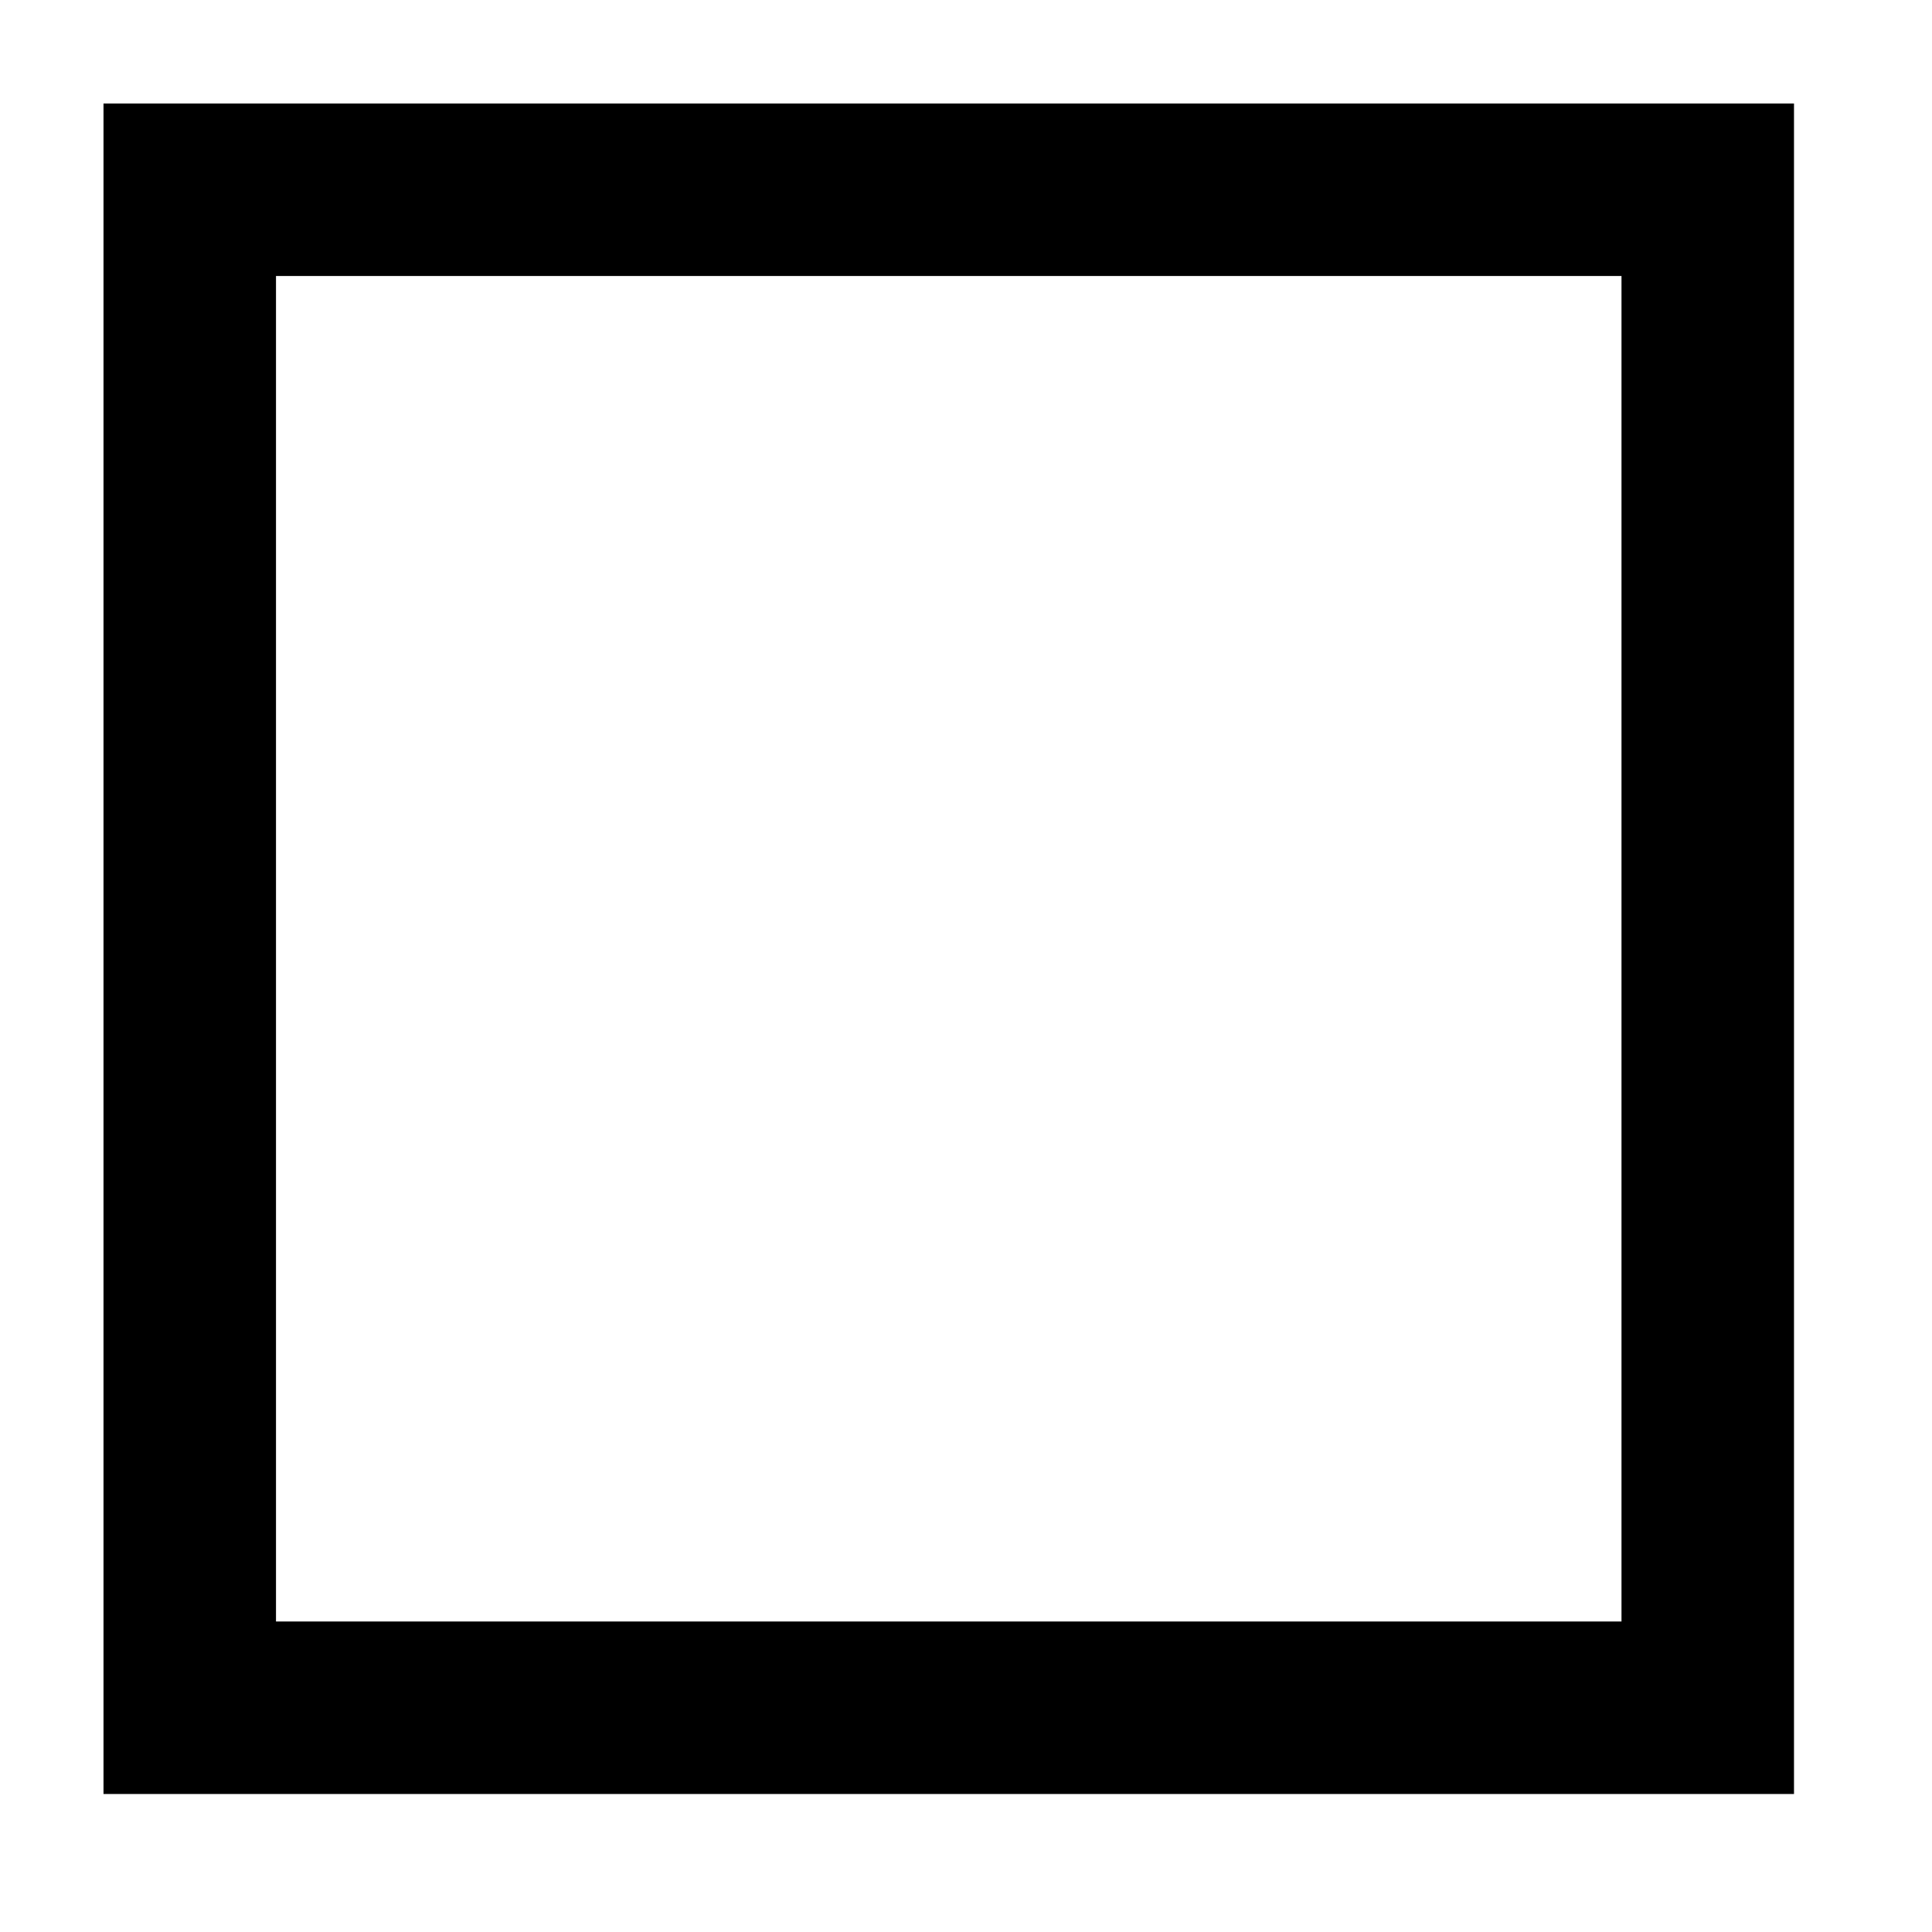
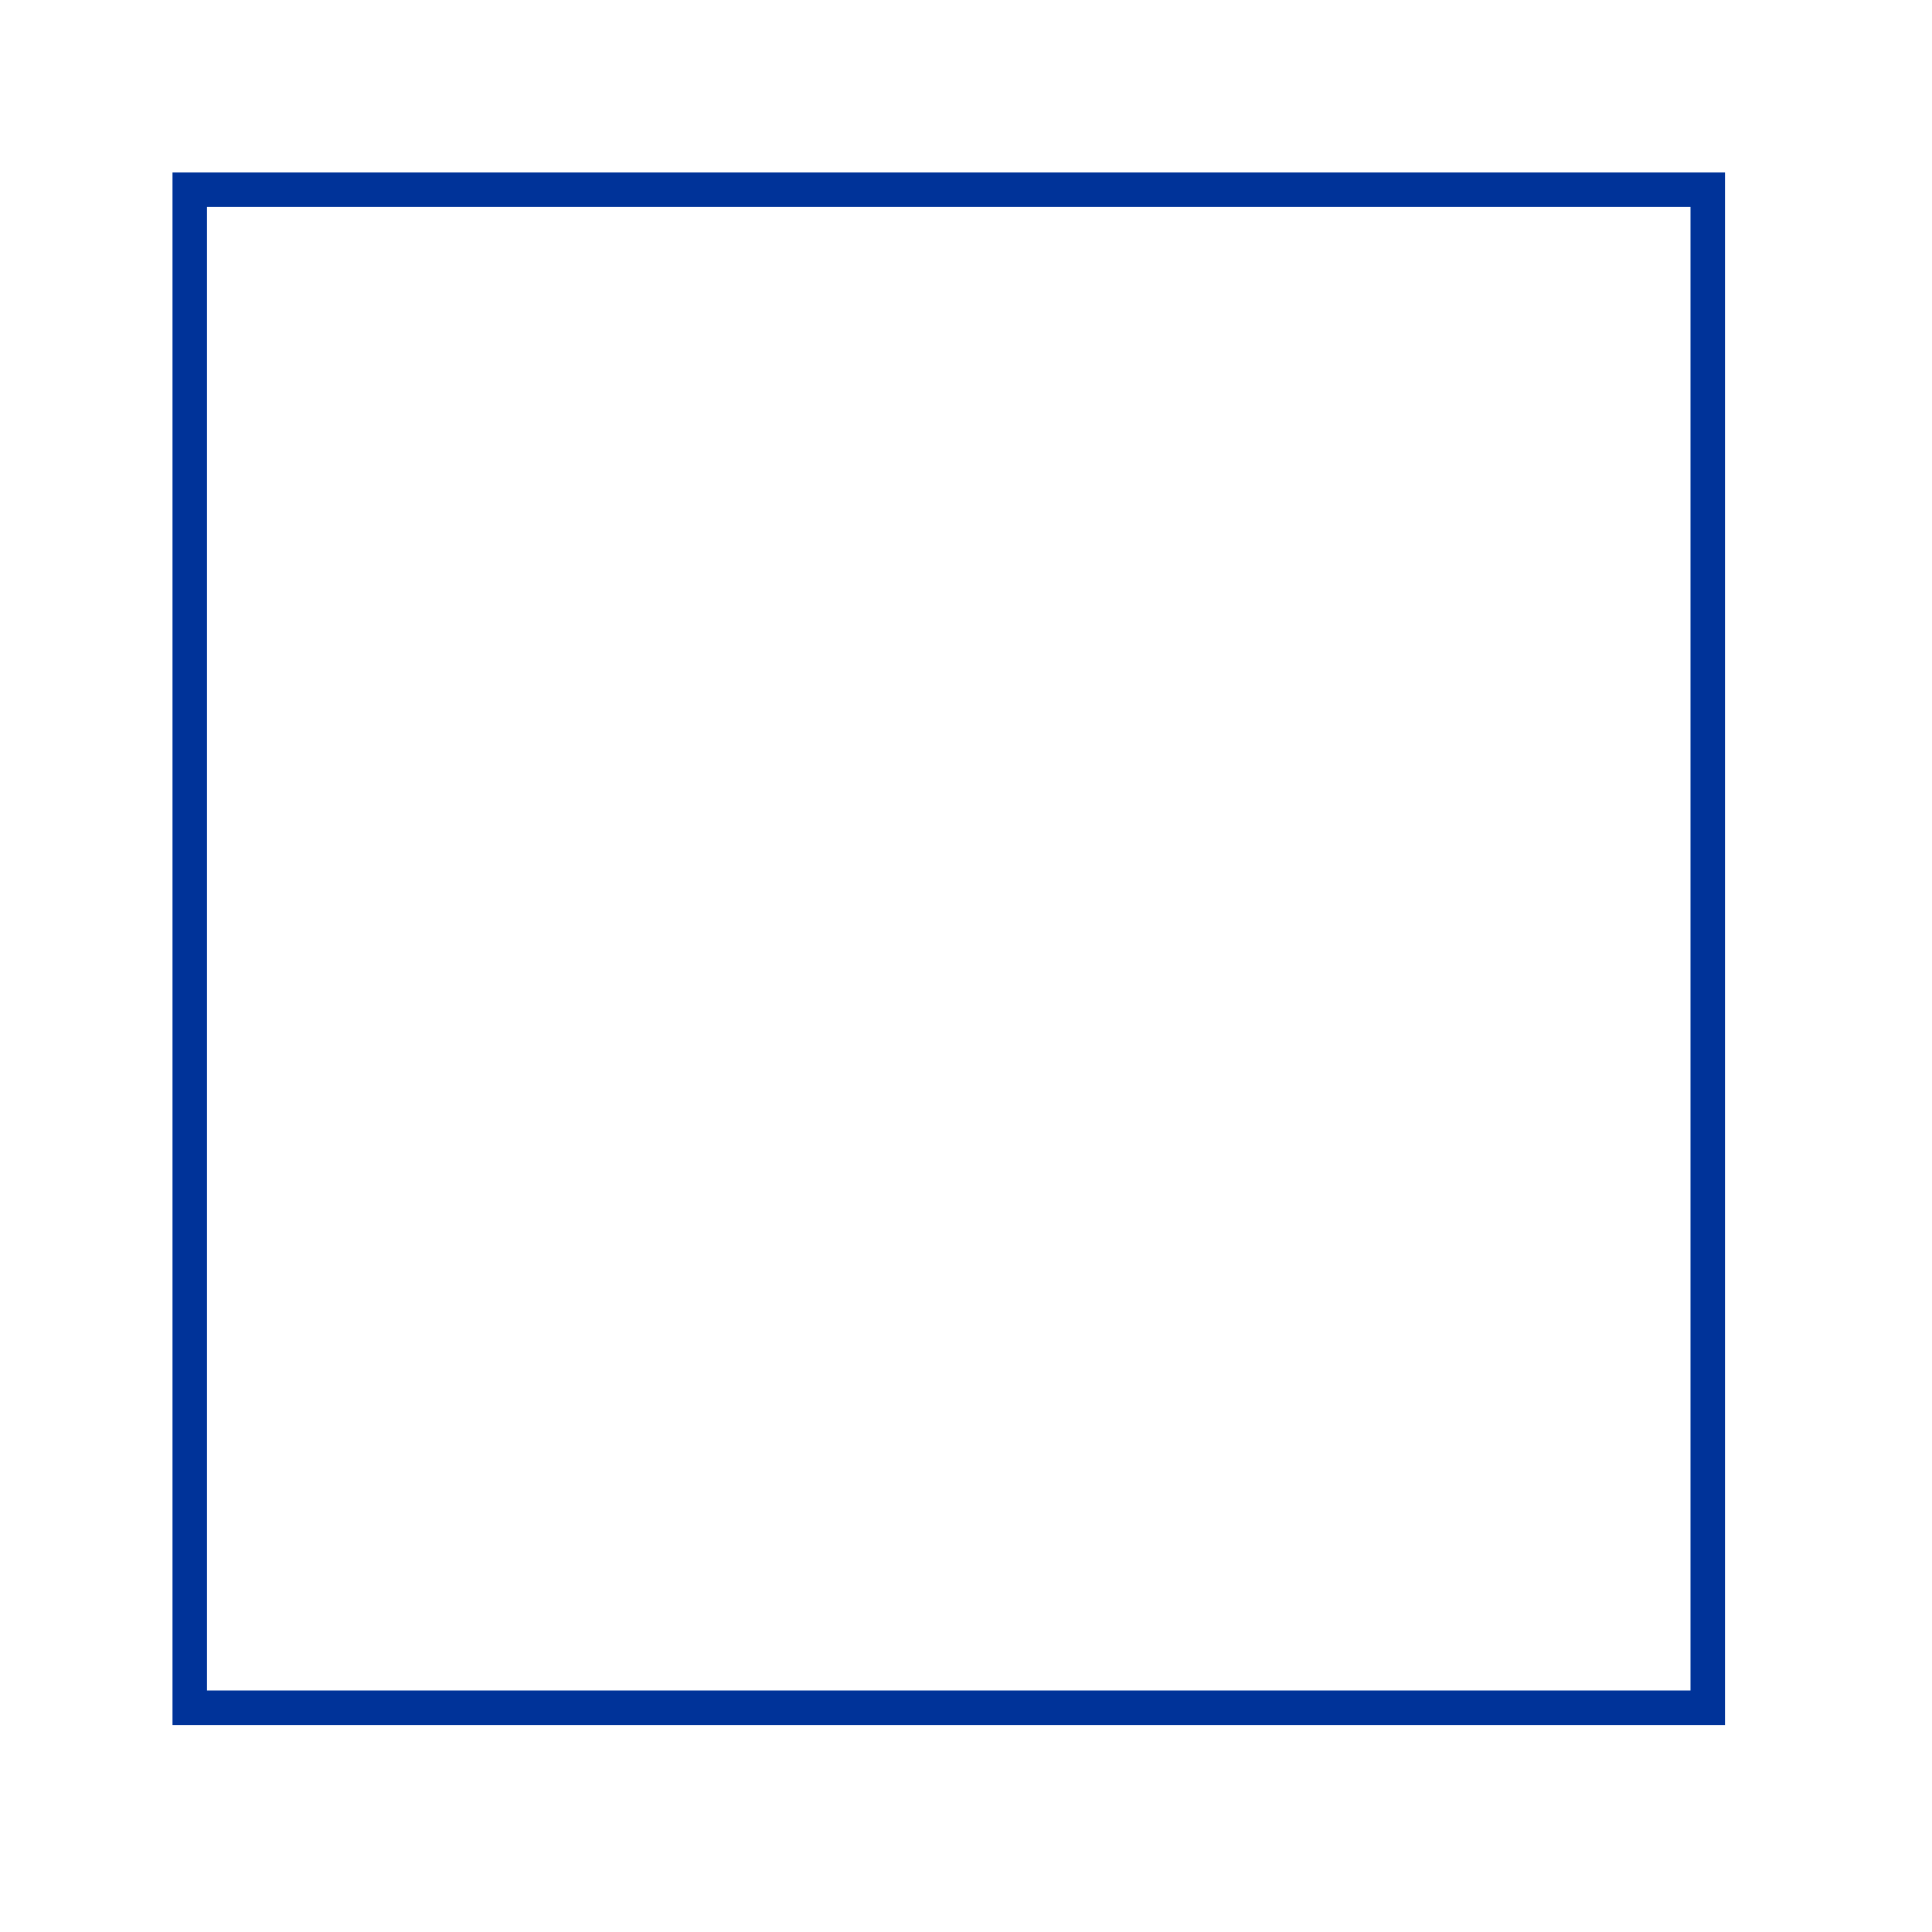
- <svg xmlns="http://www.w3.org/2000/svg" version="1.1" x="0px" y="0px" viewBox="0 0 56 56" style="enable-background:new 0 0 56 56;" xml:space="preserve">
+ <svg xmlns="http://www.w3.org/2000/svg" version="1.1" id="Layer_1" x="0px" y="0px" viewBox="0 0 56 56" style="enable-background:new 0 0 56 56;" xml:space="preserve">
  <style type="text/css">
	.st0{display:none;}
	.st1{display:inline;}
	.st2{fill:none;stroke:#000000;stroke-width:5;stroke-miterlimit:10;}
+ 	.st3{fill:none;stroke:#003399;stroke-miterlimit:10;}
</style>
-   <g id="Layer_1" class="st0">
+   <g id="Layer_1_1_" class="st0">
    <g class="st1">
      <path pointer-events="none" class="st2" d="M2.5,52.5l50-50" />
    </g>
  </g>
-   <g id="Layer_2">
-     <rect x="5.5" y="5.5" class="st2" width="44" height="44" />
+   <g id="Layer_2_1_">
+     <rect x="5.5" y="5.5" class="st3" width="44" height="44" />
  </g>
</svg>
